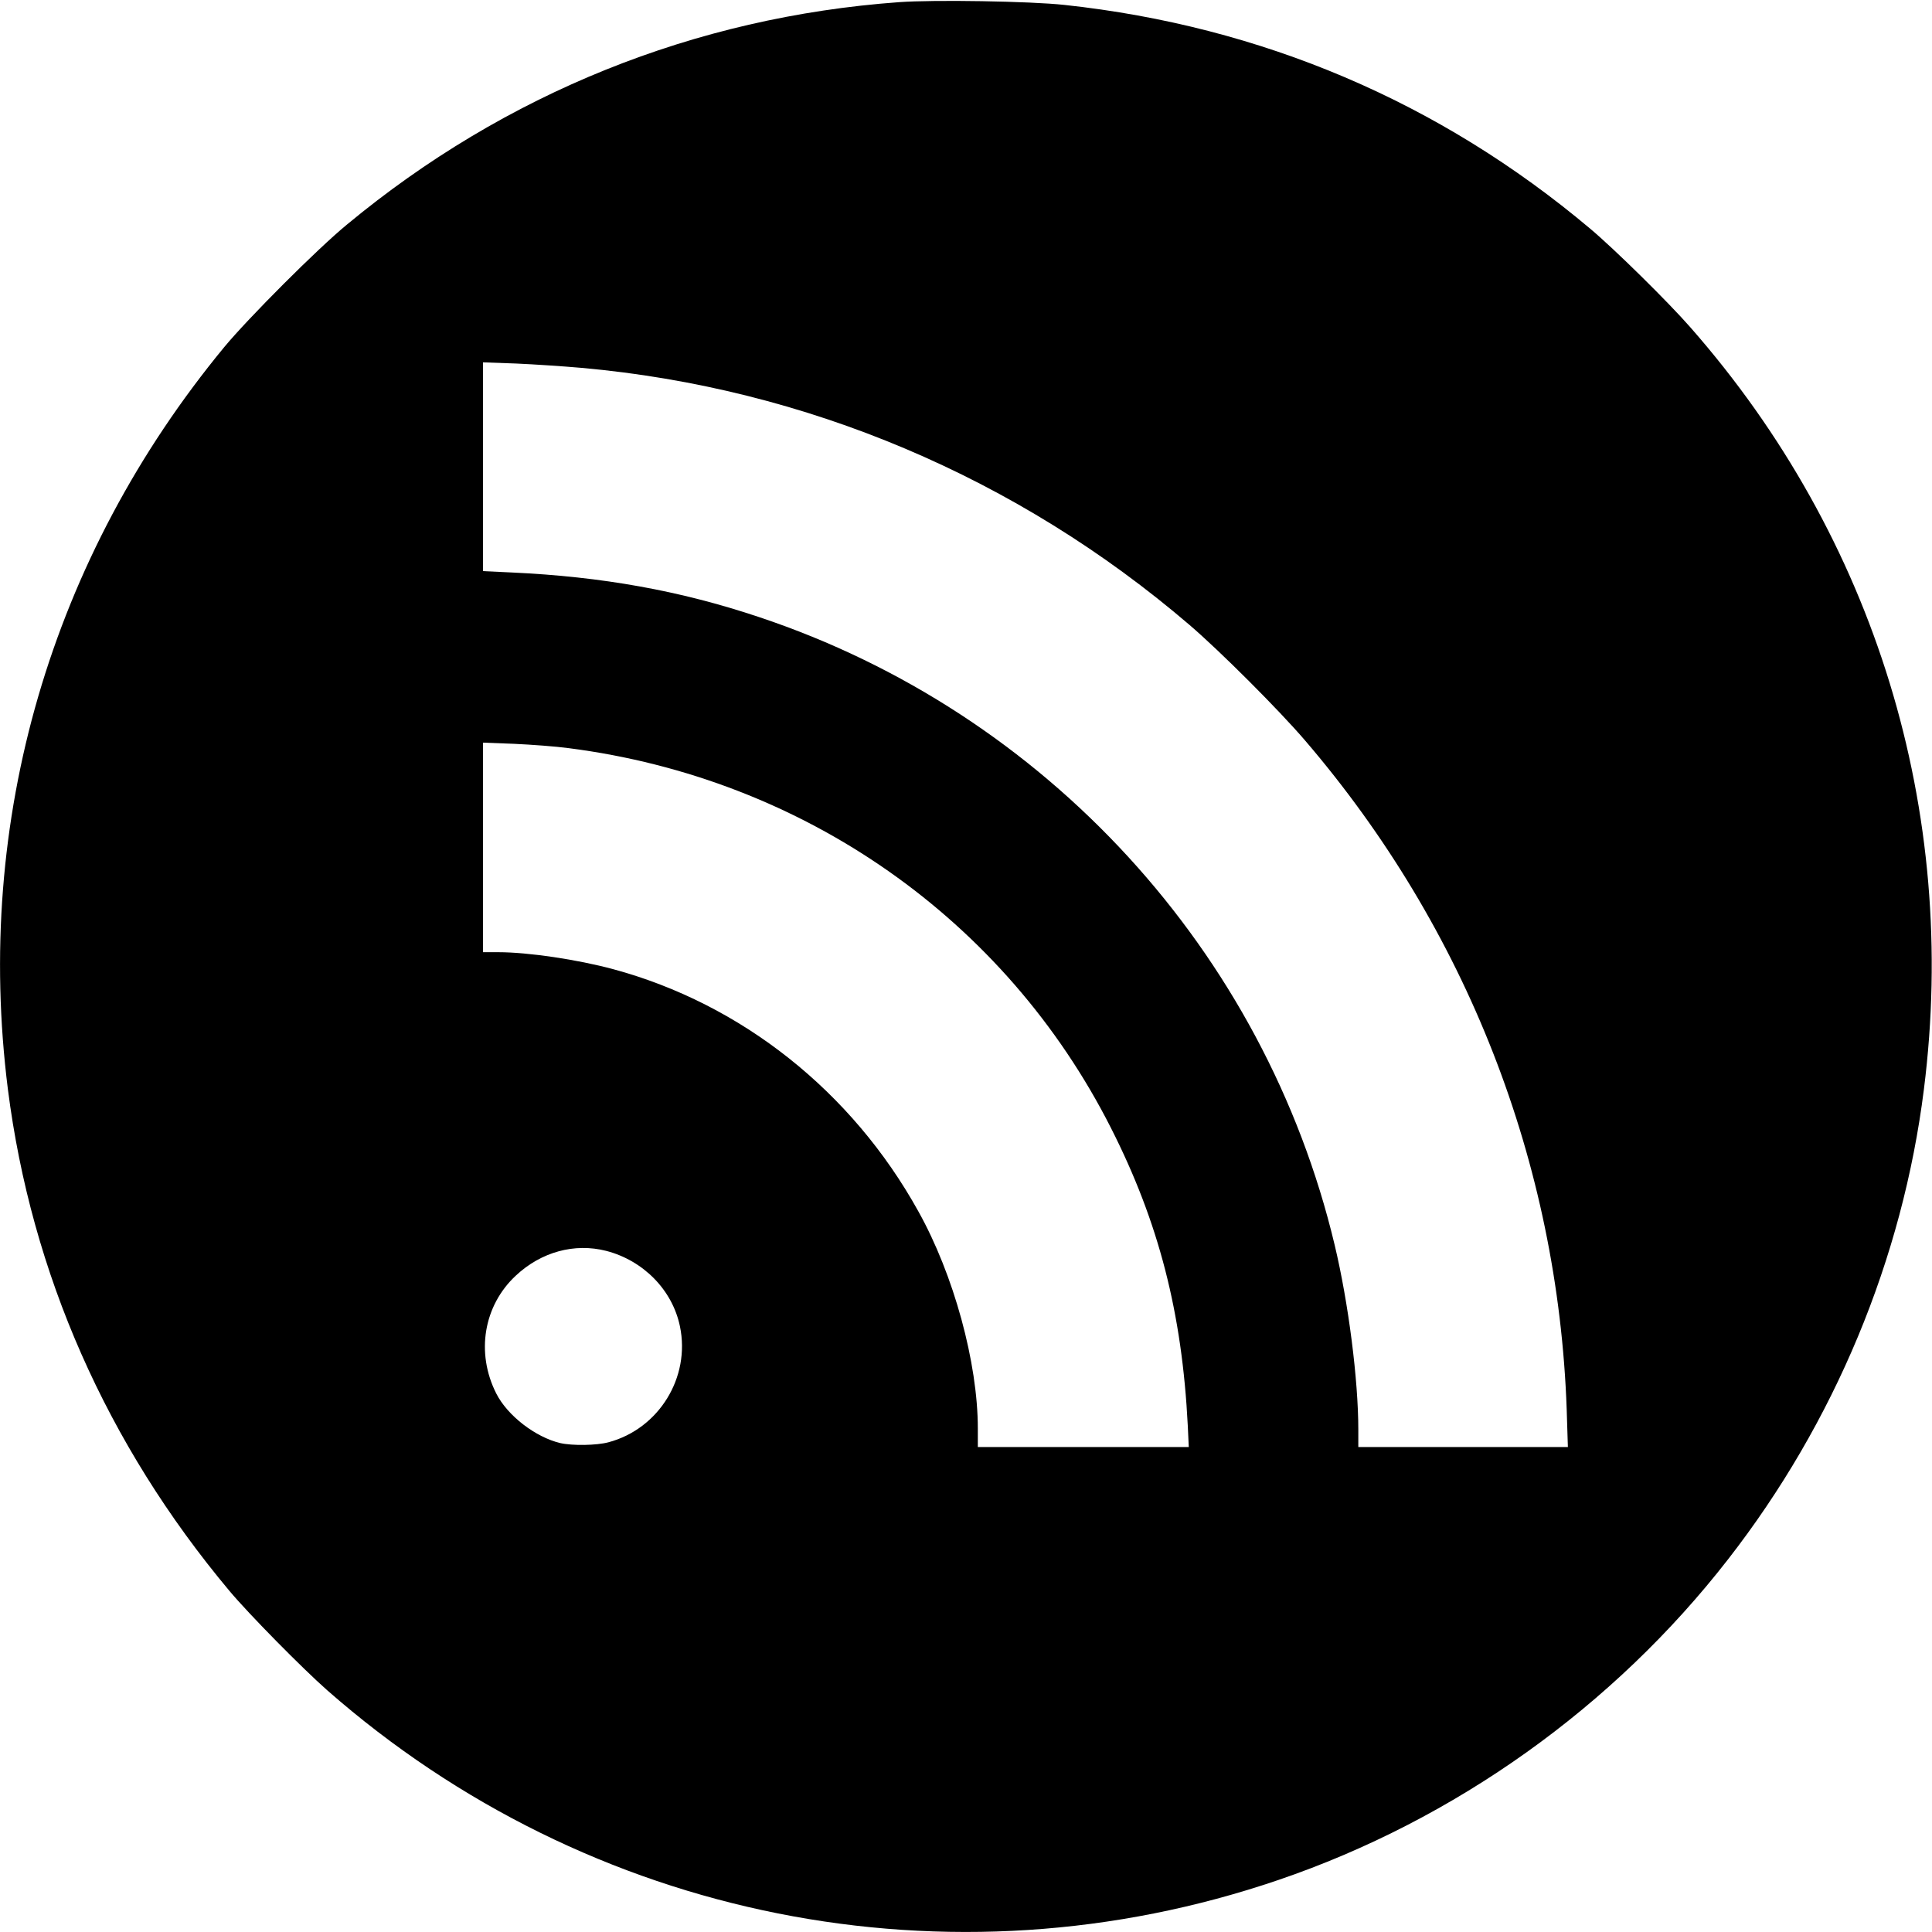
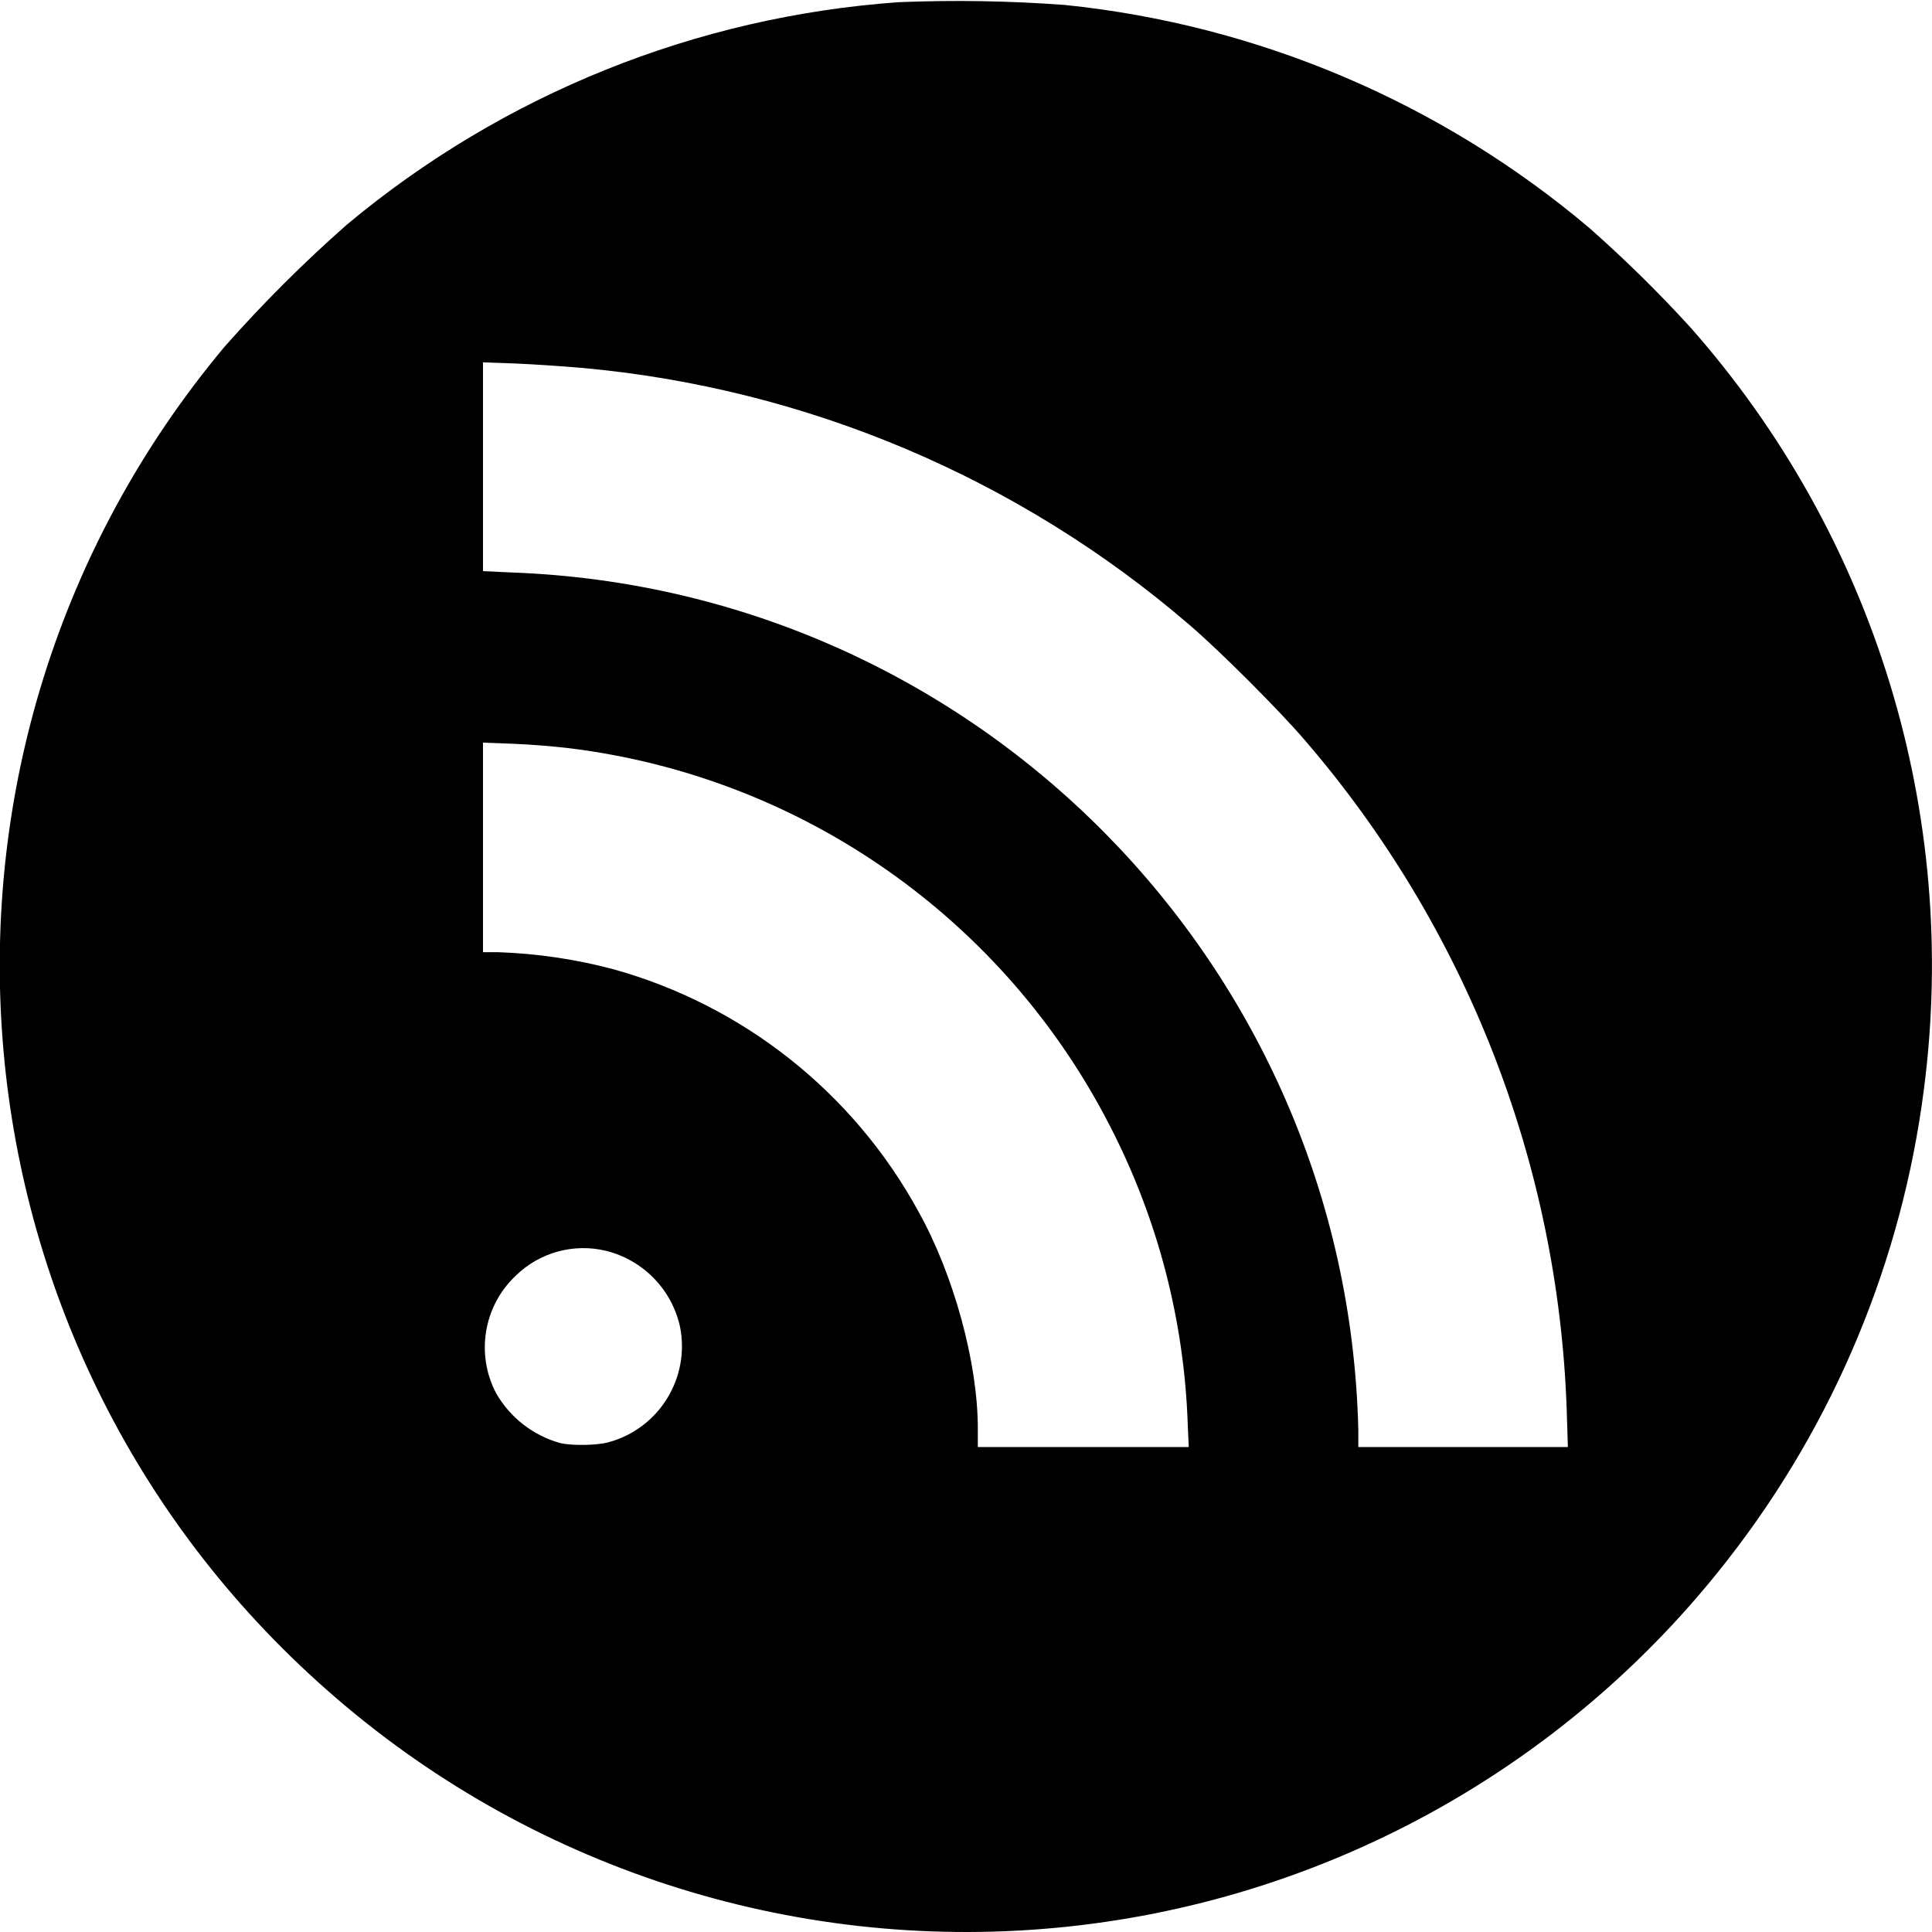
- <svg xmlns="http://www.w3.org/2000/svg" version="1.0" width="980pt" height="980pt" viewBox="0 0 980 980" preserveAspectRatio="xMidYMid meet">
-   <g transform="translate(0,980) scale(0.1,-0.1)" fill="#000000" stroke="none">
-     <path d="M4560 9789 c-1035 -75 -1998 -463 -2800 -1128 -150 -123 -501 -475 -622 -621 -881 -1068 -1270 -2403 -1098 -3765 119 -934 501 -1801 1124 -2545 98 -117 370 -393 496 -504 1328 -1166 3158 -1531 4825 -962 895 305 1700 879 2281 1627 540 694 885 1523 993 2384 178 1411 -247 2798 -1185 3865 -112 128 -386 398 -509 501 -763 642 -1665 1026 -2665 1134 -174 19 -664 27 -840 14z m-1610 -1855 c1139 -102 2211 -556 3085 -1305 155 -133 452 -430 584 -584 820 -956 1284 -2144 1328 -3394 l6 -191 -531 0 -532 0 0 88 c0 253 -50 644 -120 937 -355 1489 -1465 2700 -2920 3185 -400 134 -797 205 -1252 226 l-148 7 0 530 0 529 168 -6 c92 -4 241 -14 332 -22z m-65 -1929 c1193 -153 2214 -868 2750 -1926 243 -479 361 -938 390 -1511 l5 -108 -535 0 -535 0 0 94 c0 333 -122 780 -302 1102 -337 608 -897 1052 -1548 1228 -182 49 -431 86 -582 86 l-78 0 0 532 0 531 158 -6 c86 -4 211 -13 277 -22z m190 -2550 c189 -49 336 -199 374 -383 54 -259 -107 -520 -363 -588 -60 -16 -182 -18 -244 -4 -126 30 -268 139 -325 252 -104 206 -64 445 99 597 129 121 298 167 459 126z" />
-   </g>
+ <svg xmlns="http://www.w3.org/2000/svg" version="1.0" viewBox="0 0 980 980">
+   <path d="M456 1.1a490.7 490.7 0 0 0-280 112.8 701 701 0 0 0-62.2 62.1A489.5 489.5 0 0 0 166 857.4a489.6 489.6 0 0 0 710.6-66.5 488.8 488.8 0 0 0 99.3-238.4A488.4 488.4 0 0 0 857.4 166a666.3 666.3 0 0 0-50.9-50.1A489.6 489.6 0 0 0 540 2.5a735.1 735.1 0 0 0-84-1.4zM295 186.6a548 548 0 0 1 308.5 130.5c15.5 13.3 45.2 43 58.4 58.4a549.1 549.1 0 0 1 132.8 339.4l.6 19.1H689v-8.8a445.8 445.8 0 0 0-429.2-434.8l-14.8-.7V183.8l16.8.6c9.2.4 24.1 1.4 33.2 2.2zm-6.5 192.9a357 357 0 0 1 275 192.6 356 356 0 0 1 39 151.1l.5 10.8H496v-9.4c0-33.3-12.2-78-30.2-110.2A253.9 253.9 0 0 0 311 491.6a262.8 262.8 0 0 0-58.2-8.6H245V376.7l15.8.6a391 391 0 0 1 27.7 2.2zm19 255a51 51 0 0 1 37.4 38.3 50.5 50.5 0 0 1-36.3 58.8c-6 1.6-18.2 1.8-24.4.4a54.3 54.3 0 0 1-32.5-25.2 50 50 0 0 1 9.9-59.7 49 49 0 0 1 45.9-12.6z" />
</svg>
